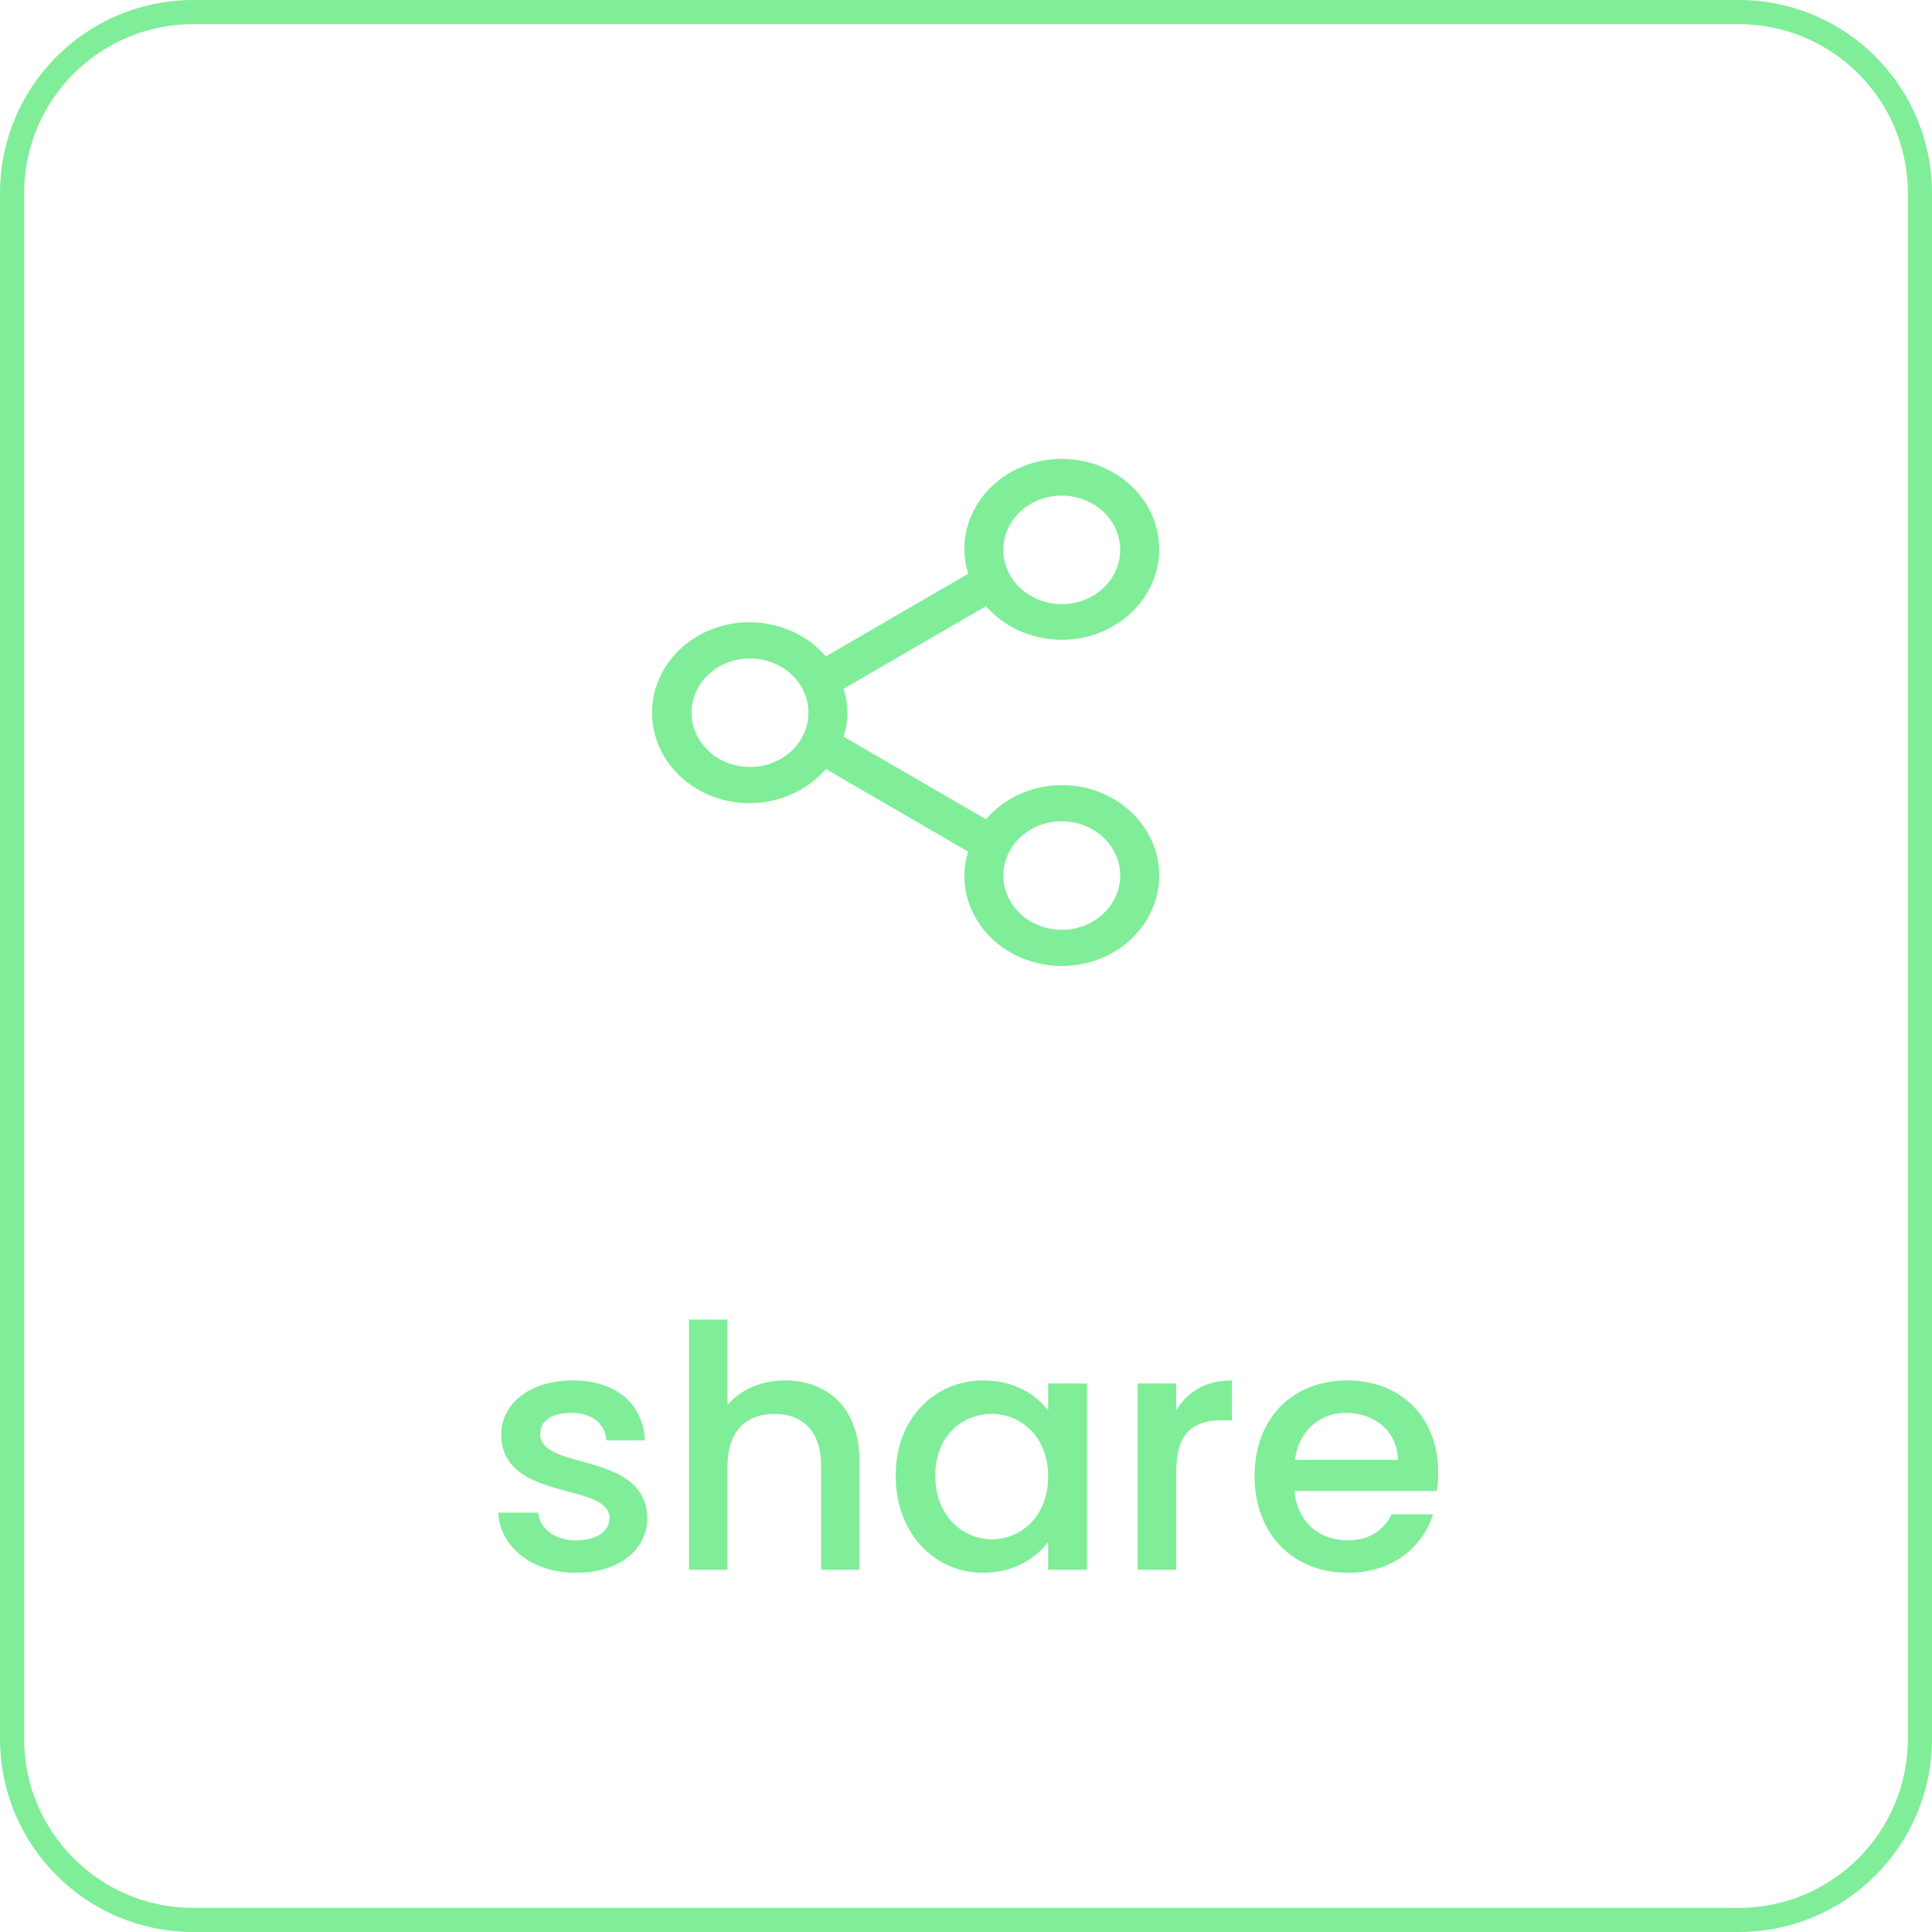
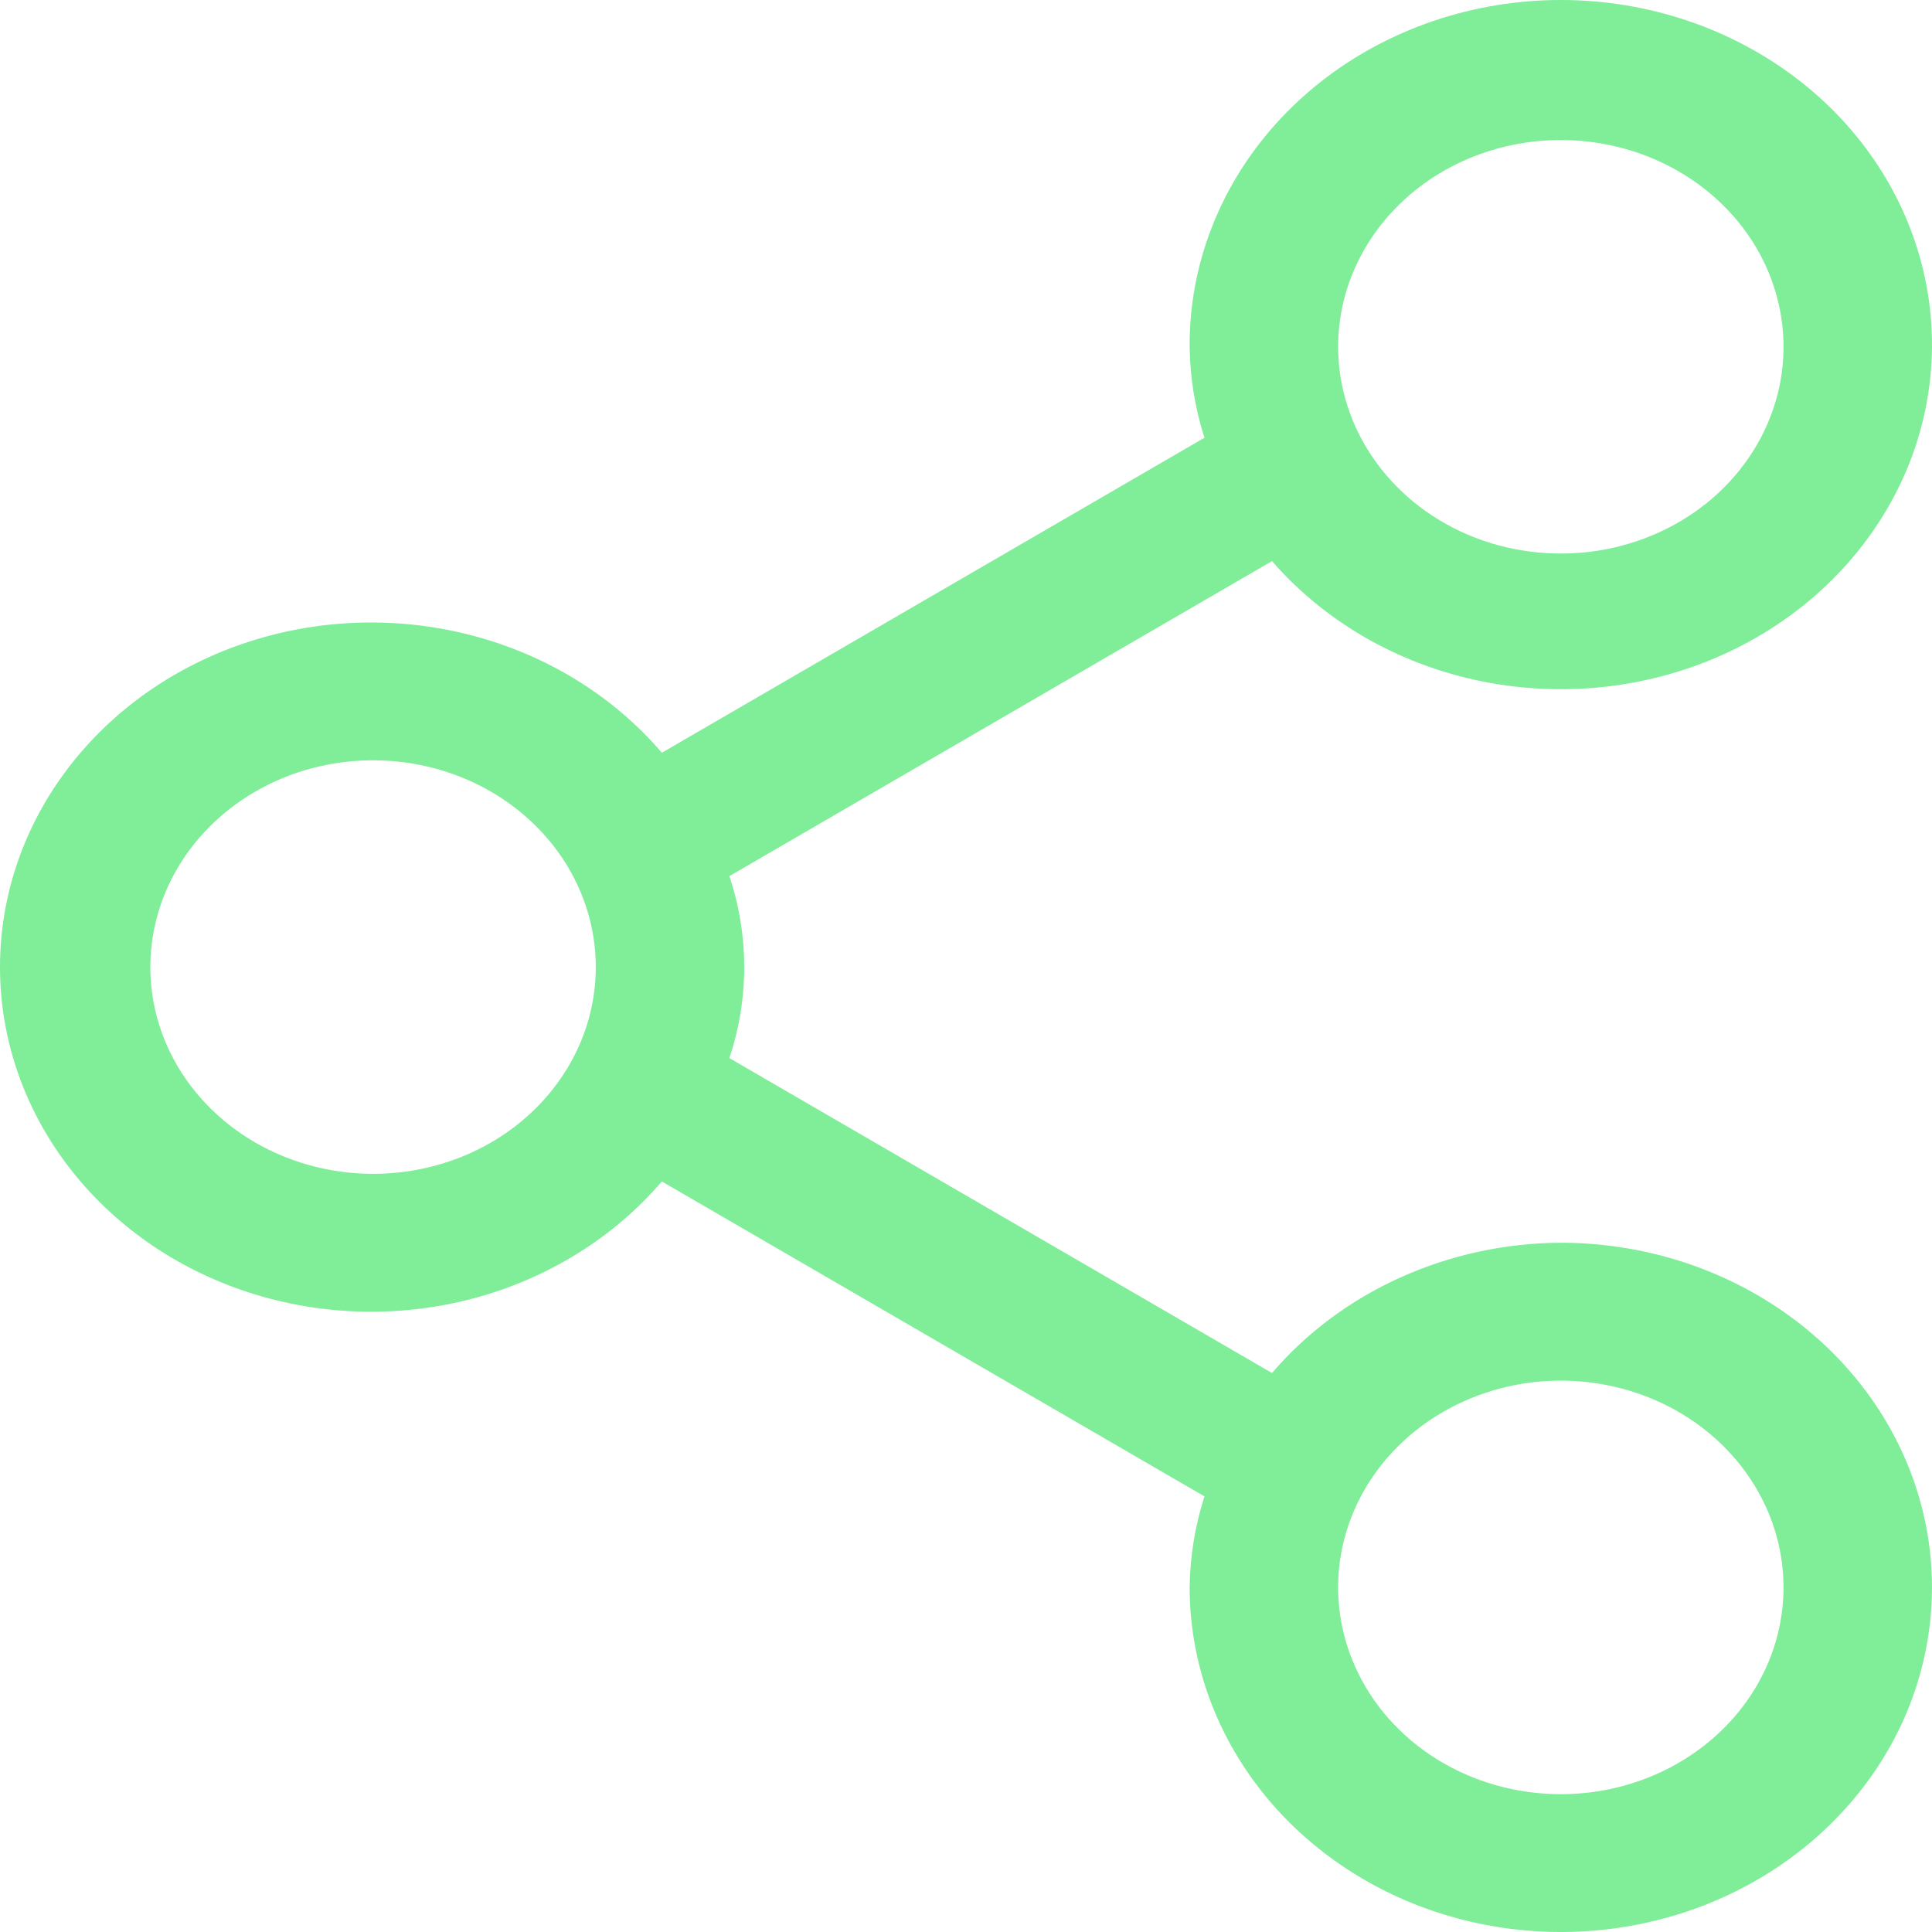
- <svg xmlns="http://www.w3.org/2000/svg" width="80" height="80" viewBox="0 0 80 80" fill="none">
-   <rect x="0.5" y="0.5" width="79" height="79" rx="7.5" stroke="#80ED99" />
-   <path d="M26.804 62.844C26.72 60.058 22.366 60.926 22.366 59.372C22.366 58.854 22.814 58.504 23.668 58.504C24.536 58.504 25.054 58.966 25.11 59.638H26.706C26.622 58.098 25.474 57.16 23.724 57.16C21.904 57.16 20.756 58.154 20.756 59.386C20.756 62.214 25.236 61.346 25.236 62.858C25.236 63.39 24.746 63.782 23.822 63.782C22.94 63.782 22.338 63.264 22.282 62.634H20.63C20.7 64.034 22.002 65.126 23.85 65.126C25.67 65.126 26.804 64.146 26.804 62.844ZM28.529 65H30.125V60.688C30.125 59.274 30.895 58.546 32.071 58.546C33.233 58.546 34.002 59.274 34.002 60.688V65H35.584V60.45C35.584 58.294 34.24 57.16 32.519 57.16C31.524 57.16 30.657 57.538 30.125 58.182V54.64H28.529V65ZM37.088 61.108C37.088 63.488 38.698 65.126 40.7 65.126C41.988 65.126 42.912 64.51 43.402 63.852V65H45.012V57.286H43.402V58.406C42.926 57.776 42.03 57.16 40.728 57.16C38.698 57.16 37.088 58.728 37.088 61.108ZM43.402 61.136C43.402 62.802 42.268 63.74 41.064 63.74C39.874 63.74 38.726 62.774 38.726 61.108C38.726 59.442 39.874 58.546 41.064 58.546C42.268 58.546 43.402 59.484 43.402 61.136ZM48.705 60.94C48.705 59.302 49.433 58.812 50.609 58.812H51.015V57.16C49.923 57.16 49.153 57.636 48.705 58.406V57.286H47.109V65H48.705V60.94ZM55.73 58.504C56.92 58.504 57.858 59.26 57.886 60.45H53.616C53.784 59.232 54.652 58.504 55.73 58.504ZM59.342 62.704H57.62C57.326 63.306 56.78 63.782 55.8 63.782C54.624 63.782 53.714 63.012 53.602 61.738H59.496C59.538 61.472 59.552 61.22 59.552 60.954C59.552 58.686 57.998 57.16 55.8 57.16C53.518 57.16 51.95 58.714 51.95 61.136C51.95 63.558 53.588 65.126 55.8 65.126C57.69 65.126 58.908 64.048 59.342 62.704Z" fill="#80ED99" />
-   <path d="M43.965 32.508C43.361 32.511 42.766 32.64 42.223 32.885C41.679 33.13 41.202 33.485 40.827 33.924L34.928 30.501C35.143 29.857 35.143 29.167 34.928 28.523L40.827 25.099C41.425 25.788 42.267 26.257 43.203 26.424C44.138 26.591 45.108 26.446 45.939 26.013C46.77 25.58 47.409 24.888 47.743 24.06C48.078 23.231 48.086 22.32 47.765 21.487C47.445 20.654 46.817 19.952 45.993 19.508C45.17 19.063 44.203 18.903 43.265 19.057C42.326 19.211 41.477 19.668 40.867 20.347C40.256 21.027 39.925 21.885 39.931 22.769C39.935 23.104 39.989 23.437 40.092 23.758L34.194 27.182C33.673 26.573 32.961 26.13 32.157 25.914C31.353 25.698 30.496 25.719 29.706 25.975C28.915 26.231 28.23 26.709 27.745 27.343C27.26 27.977 27 28.735 27 29.512C27 30.289 27.26 31.047 27.745 31.681C28.23 32.315 28.915 32.792 29.706 33.048C30.496 33.305 31.353 33.326 32.157 33.11C32.961 32.893 33.673 32.45 34.194 31.842L40.092 35.265C39.989 35.586 39.935 35.919 39.931 36.254C39.931 36.995 40.167 37.719 40.611 38.335C41.054 38.951 41.684 39.431 42.422 39.715C43.159 39.998 43.97 40.073 44.752 39.928C45.535 39.783 46.254 39.427 46.818 38.903C47.383 38.379 47.767 37.712 47.922 36.985C48.078 36.258 47.998 35.505 47.693 34.821C47.388 34.136 46.87 33.551 46.207 33.14C45.543 32.728 44.763 32.508 43.965 32.508ZM43.965 20.522C44.444 20.522 44.912 20.654 45.31 20.901C45.708 21.148 46.019 21.499 46.202 21.909C46.385 22.32 46.433 22.772 46.34 23.208C46.246 23.644 46.016 24.044 45.677 24.359C45.339 24.673 44.907 24.887 44.438 24.974C43.968 25.06 43.481 25.016 43.039 24.846C42.597 24.676 42.219 24.388 41.953 24.018C41.687 23.648 41.545 23.214 41.545 22.769C41.545 22.173 41.8 21.602 42.254 21.18C42.708 20.759 43.323 20.522 43.965 20.522ZM31.055 31.759C30.576 31.759 30.108 31.627 29.71 31.381C29.312 31.134 29.002 30.782 28.818 30.372C28.635 29.961 28.587 29.509 28.681 29.073C28.774 28.637 29.005 28.237 29.343 27.923C29.682 27.608 30.113 27.394 30.582 27.308C31.052 27.221 31.539 27.265 31.981 27.435C32.423 27.605 32.802 27.894 33.068 28.263C33.334 28.633 33.476 29.067 33.476 29.512C33.476 30.108 33.221 30.68 32.767 31.101C32.313 31.523 31.697 31.759 31.055 31.759ZM43.965 38.502C43.487 38.502 43.019 38.37 42.62 38.123C42.222 37.876 41.912 37.525 41.729 37.114C41.546 36.704 41.498 36.252 41.591 35.816C41.685 35.38 41.915 34.979 42.254 34.665C42.592 34.351 43.024 34.137 43.493 34.05C43.963 33.963 44.45 34.008 44.892 34.178C45.334 34.348 45.712 34.636 45.978 35.006C46.244 35.375 46.386 35.81 46.386 36.254C46.386 36.85 46.131 37.422 45.677 37.843C45.223 38.265 44.607 38.502 43.965 38.502Z" fill="#80ED99" />
+ <svg xmlns="http://www.w3.org/2000/svg" width="21" height="21" viewBox="0 0 21 21" fill="none">
+   <path d="M16.965 13.508C16.361 13.511 15.766 13.64 15.223 13.885C14.679 14.13 14.202 14.485 13.826 14.924L7.928 11.501C8.143 10.857 8.143 10.167 7.928 9.523L13.826 6.099C14.425 6.787 15.267 7.257 16.203 7.424C17.138 7.591 18.108 7.446 18.939 7.013C19.77 6.58 20.409 5.888 20.744 5.06C21.078 4.231 21.085 3.32 20.765 2.487C20.445 1.653 19.817 0.952 18.994 0.508C18.17 0.063 17.203 -0.097 16.265 0.057C15.326 0.211 14.477 0.668 13.867 1.347C13.256 2.027 12.925 2.885 12.931 3.769C12.935 4.104 12.989 4.437 13.092 4.758L7.194 8.182C6.673 7.573 5.961 7.13 5.157 6.914C4.353 6.698 3.496 6.719 2.706 6.975C1.915 7.231 1.23 7.709 0.745 8.343C0.26 8.976 0 9.734 0 10.512C0 11.289 0.26 12.047 0.745 12.681C1.23 13.315 1.915 13.793 2.706 14.049C3.496 14.305 4.353 14.326 5.157 14.11C5.961 13.893 6.673 13.45 7.194 12.842L13.092 16.265C12.989 16.586 12.935 16.919 12.931 17.254C12.931 17.995 13.168 18.719 13.611 19.335C14.054 19.951 14.684 20.431 15.421 20.715C16.159 20.998 16.97 21.073 17.753 20.928C18.535 20.784 19.254 20.427 19.818 19.903C20.383 19.379 20.767 18.712 20.922 17.985C21.078 17.258 20.998 16.505 20.693 15.821C20.387 15.136 19.87 14.551 19.207 14.14C18.543 13.728 17.763 13.508 16.965 13.508V13.508ZM16.965 1.522C17.444 1.522 17.912 1.654 18.31 1.901C18.708 2.148 19.019 2.499 19.202 2.909C19.385 3.32 19.433 3.772 19.34 4.208C19.246 4.644 19.016 5.044 18.677 5.359C18.339 5.673 17.907 5.887 17.438 5.974C16.968 6.06 16.481 6.016 16.039 5.846C15.597 5.676 15.219 5.388 14.953 5.018C14.687 4.648 14.545 4.214 14.545 3.769C14.545 3.173 14.8 2.602 15.254 2.18C15.708 1.759 16.323 1.522 16.965 1.522V1.522ZM4.055 12.759C3.576 12.759 3.108 12.627 2.71 12.38C2.312 12.133 2.002 11.783 1.818 11.372C1.635 10.961 1.587 10.509 1.681 10.073C1.774 9.637 2.005 9.237 2.343 8.923C2.682 8.608 3.113 8.394 3.583 8.307C4.052 8.221 4.539 8.265 4.981 8.435C5.424 8.605 5.802 8.894 6.068 9.263C6.334 9.633 6.476 10.067 6.476 10.512C6.476 11.108 6.221 11.68 5.767 12.101C5.313 12.523 4.697 12.759 4.055 12.759ZM16.965 19.502C16.487 19.502 16.019 19.37 15.62 19.123C15.222 18.876 14.912 18.525 14.729 18.114C14.546 17.704 14.498 17.252 14.591 16.816C14.685 16.38 14.915 15.979 15.254 15.665C15.592 15.351 16.024 15.137 16.493 15.05C16.963 14.963 17.45 15.008 17.892 15.178C18.334 15.348 18.712 15.636 18.978 16.006C19.244 16.375 19.386 16.81 19.386 17.254C19.386 17.85 19.131 18.422 18.677 18.843C18.223 19.265 17.607 19.502 16.965 19.502V19.502Z" fill="#80ED99" />
</svg>
